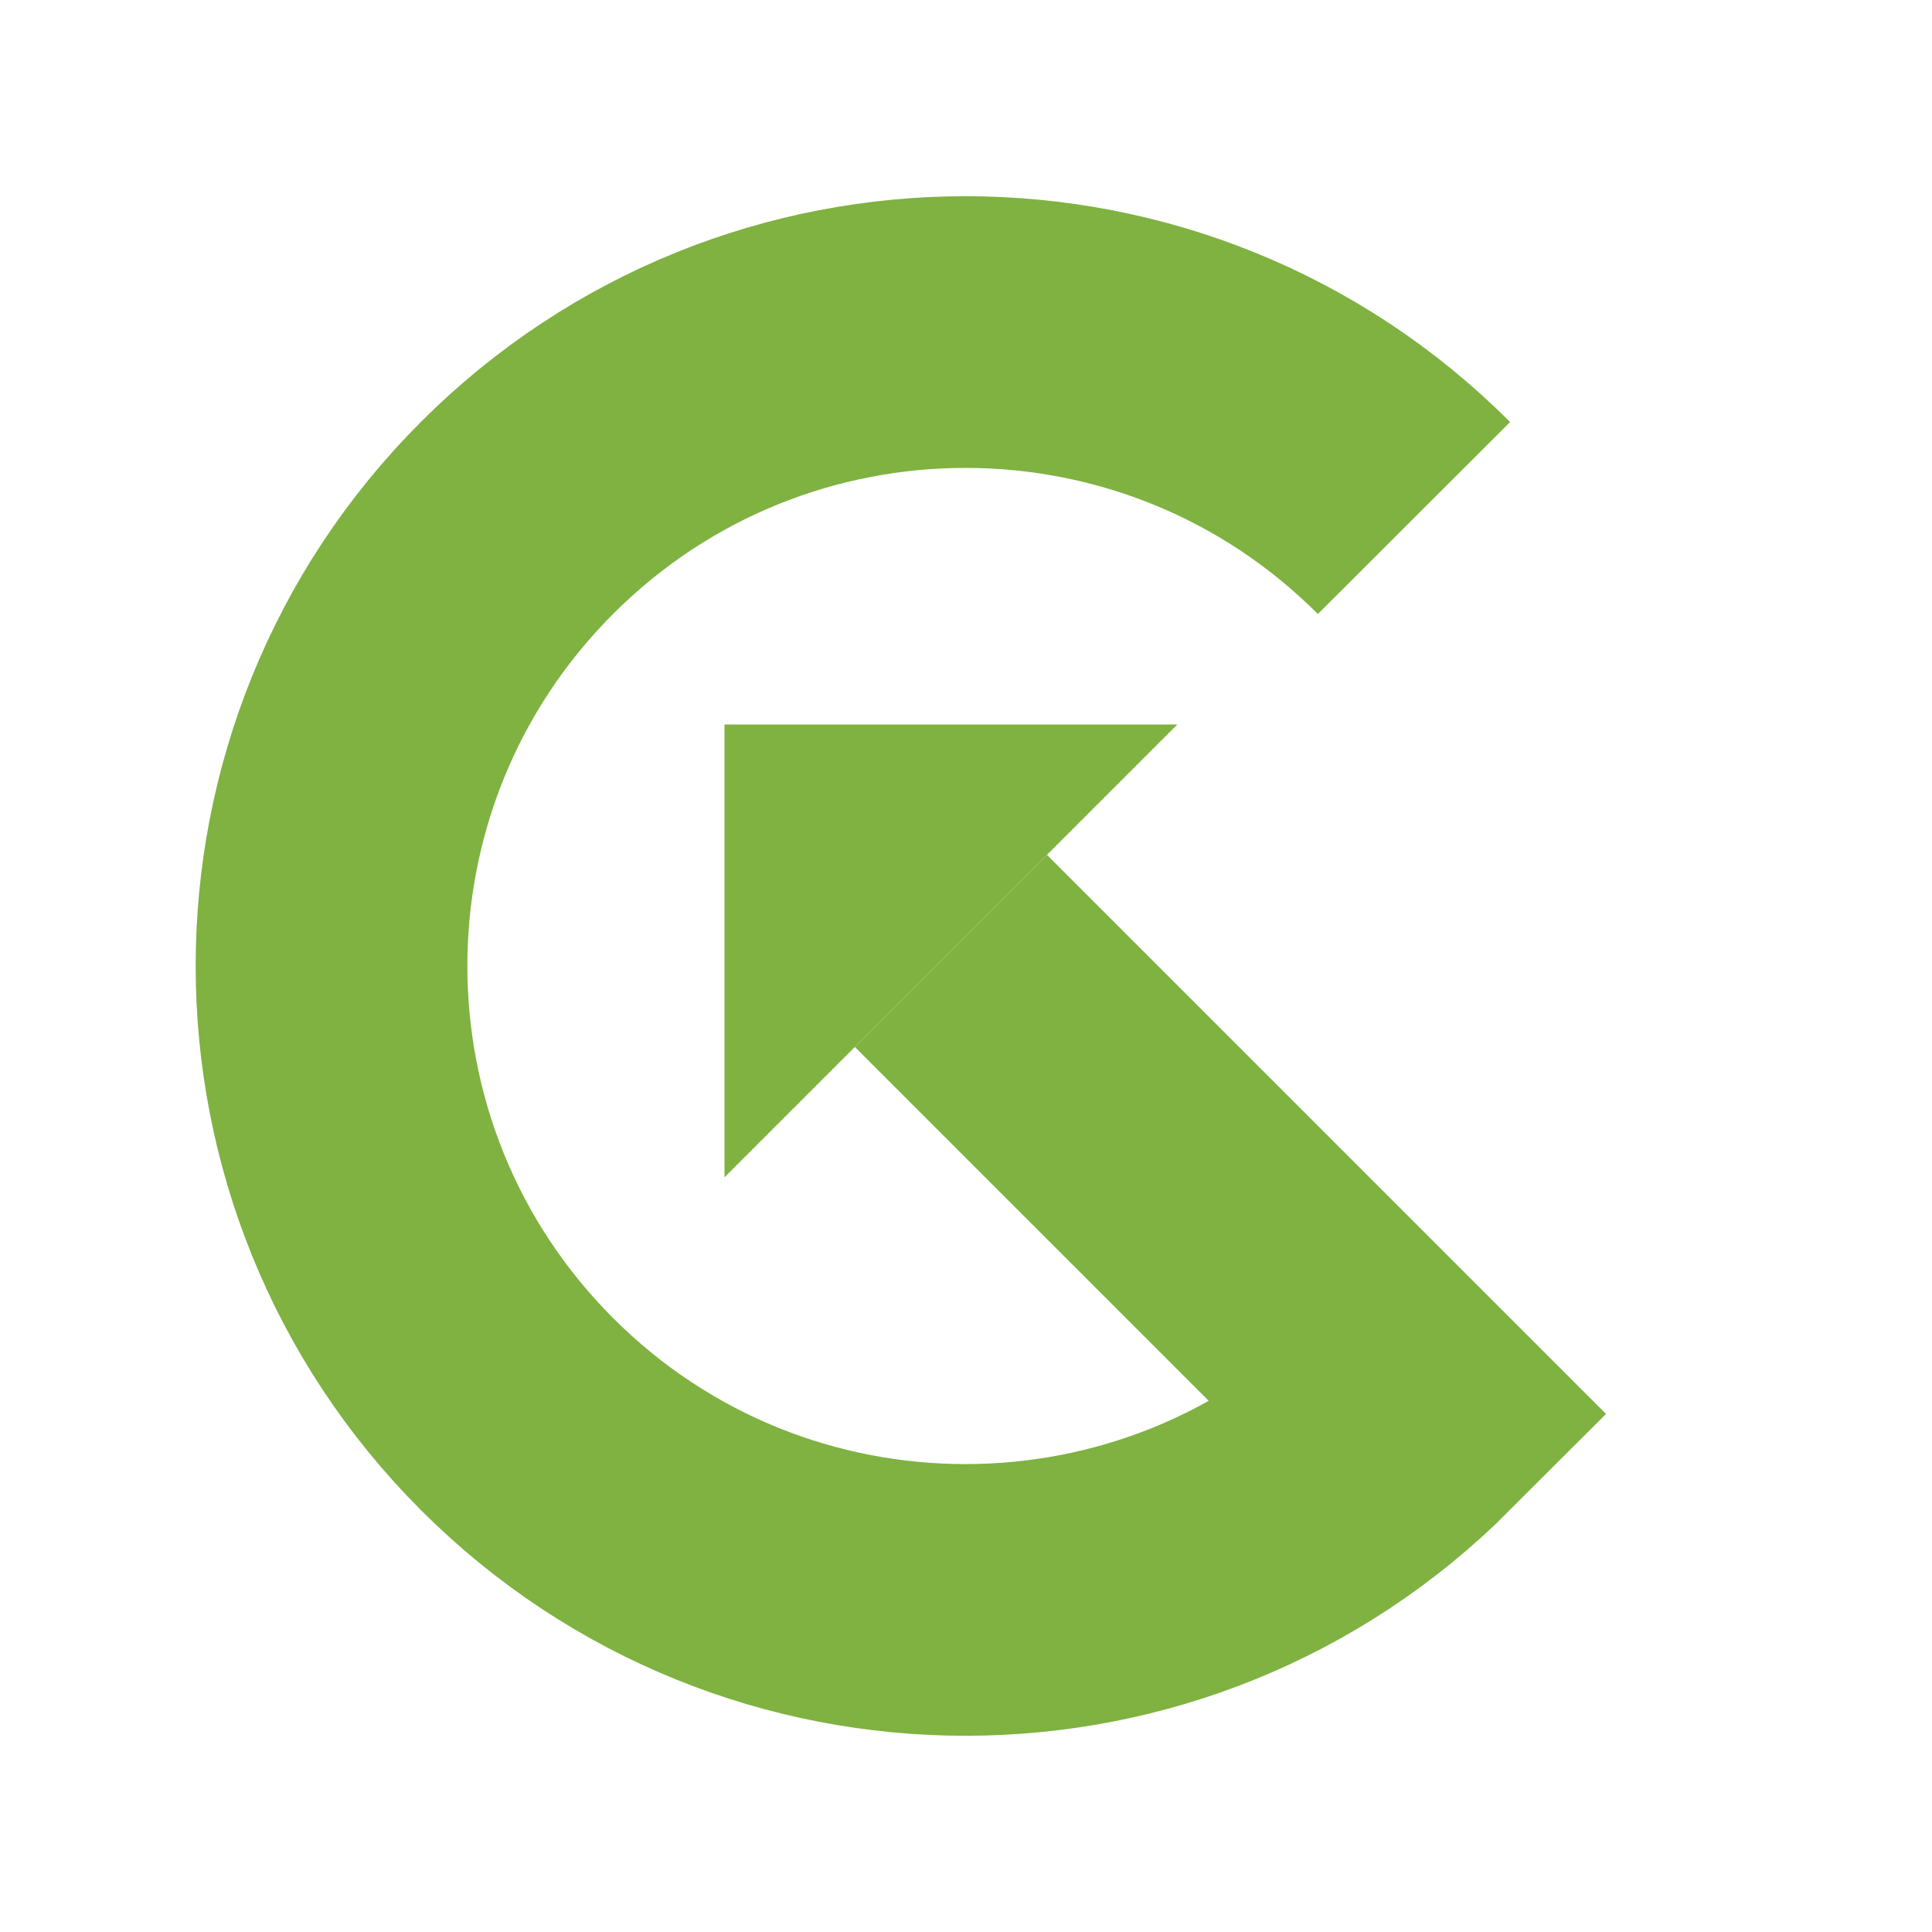
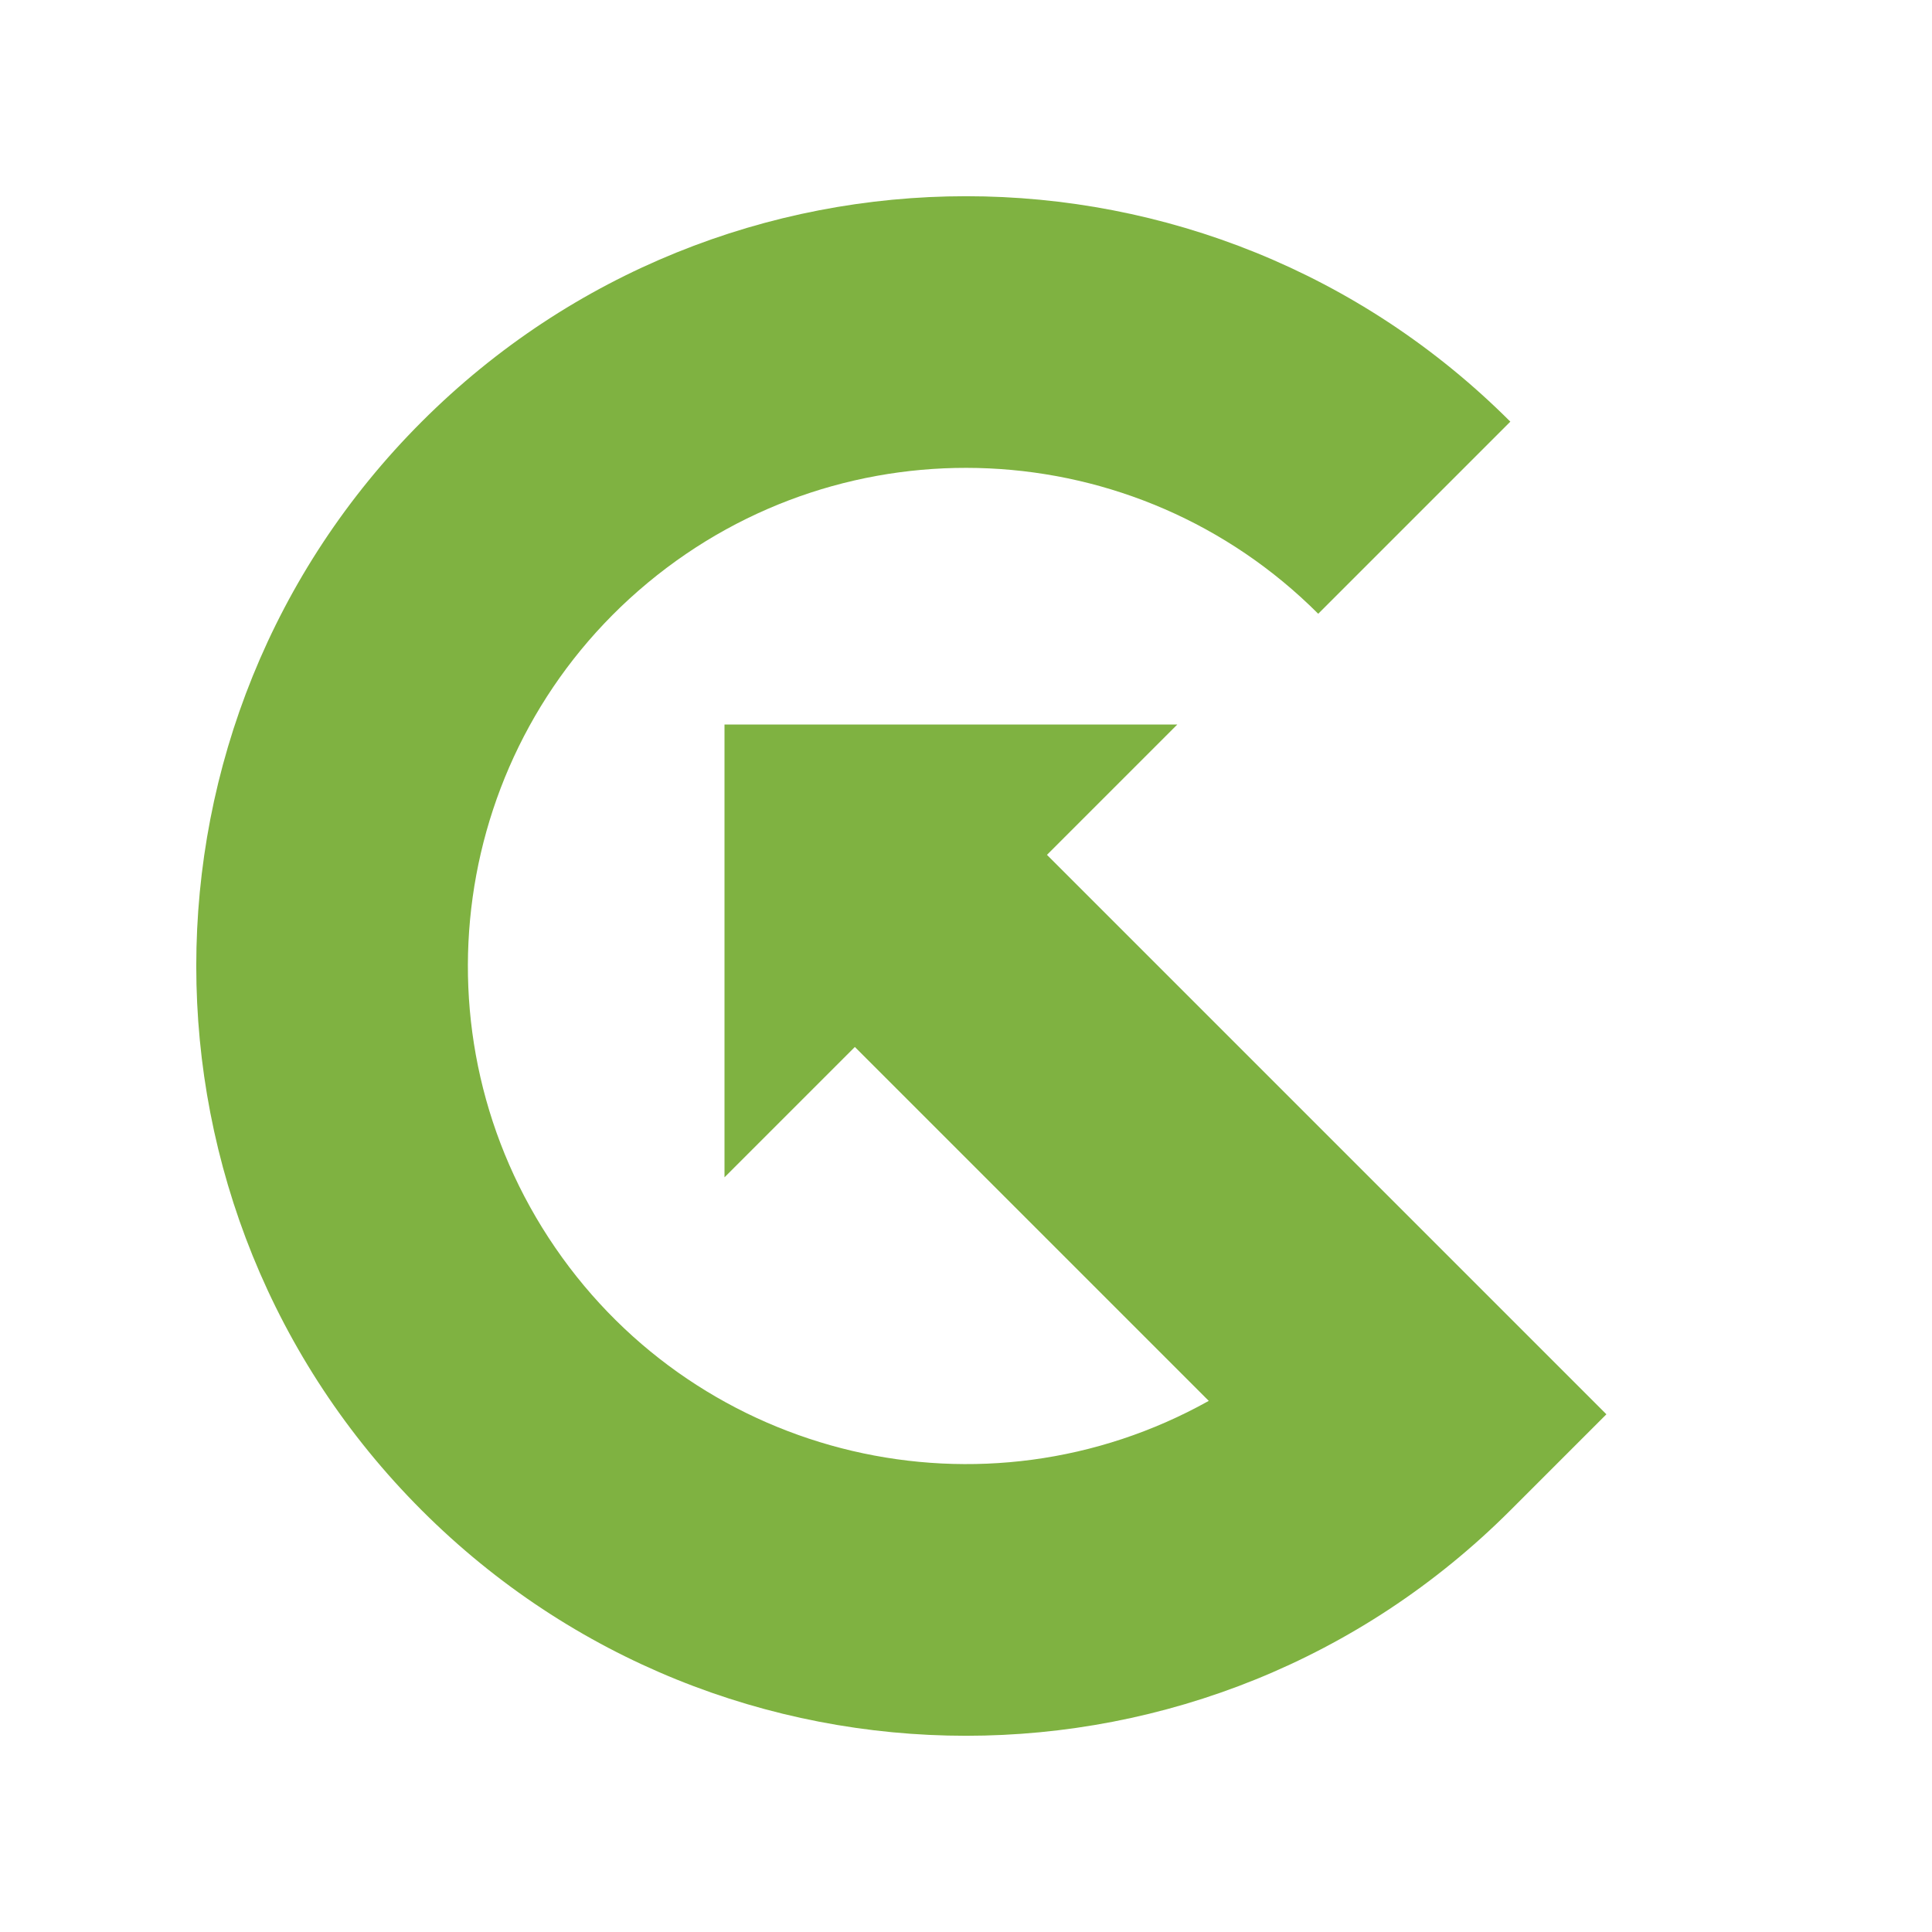
<svg xmlns="http://www.w3.org/2000/svg" viewBox="0 0 32 32">
-   <path fill="none" stroke-width="4.5" stroke-linecap="butt" stroke-linejoin="miter" stroke="#7fb241" d="M23.42 8.58A10.5 10.5 0 1 0 23.42 23.42L15.75 15.75" />
-   <path fill="#7fb241" d="M12 12 19.5 12 12 19.5z" />
+   <path fill="#7fb241" d="M25.016 6.984A12.75 12.75 0 1 0 25.016 25.016L26.607 23.425L17.341 14.159L19.5 12L12 12L12 19.5L14.159 17.341L20.021 23.203A8.25 8.25 0 1 1 21.834 10.166z" />
</svg>
